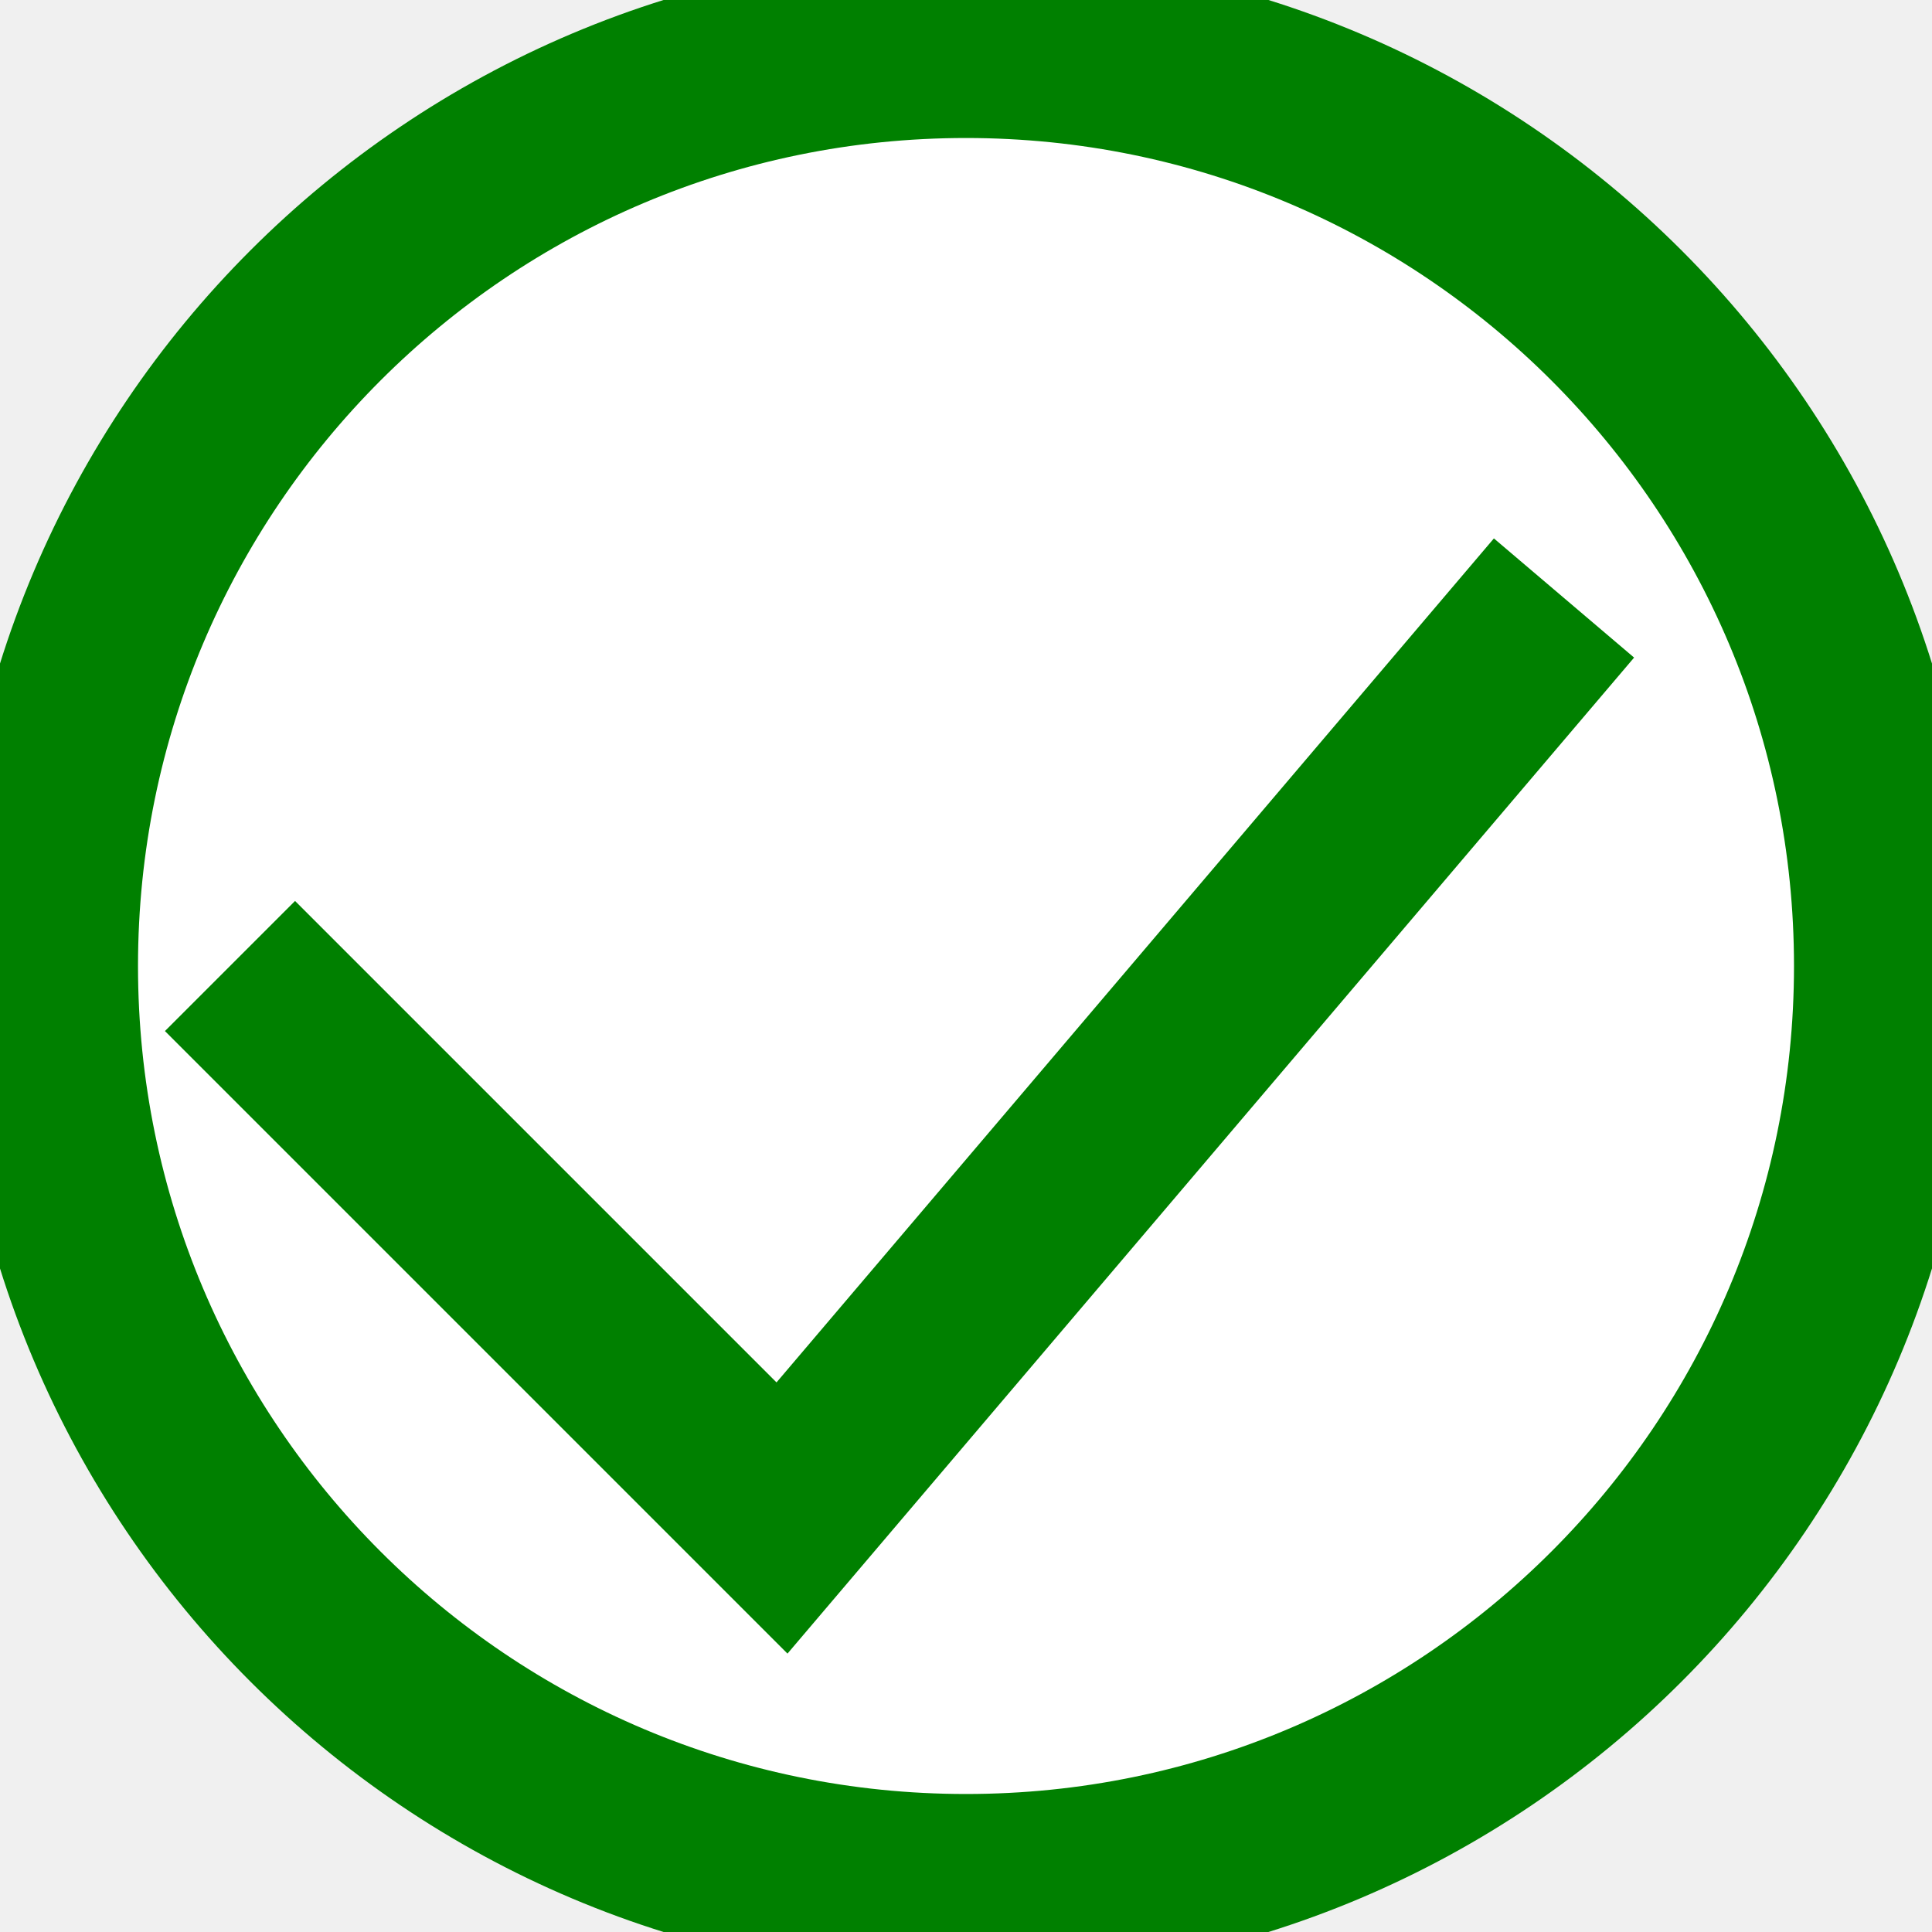
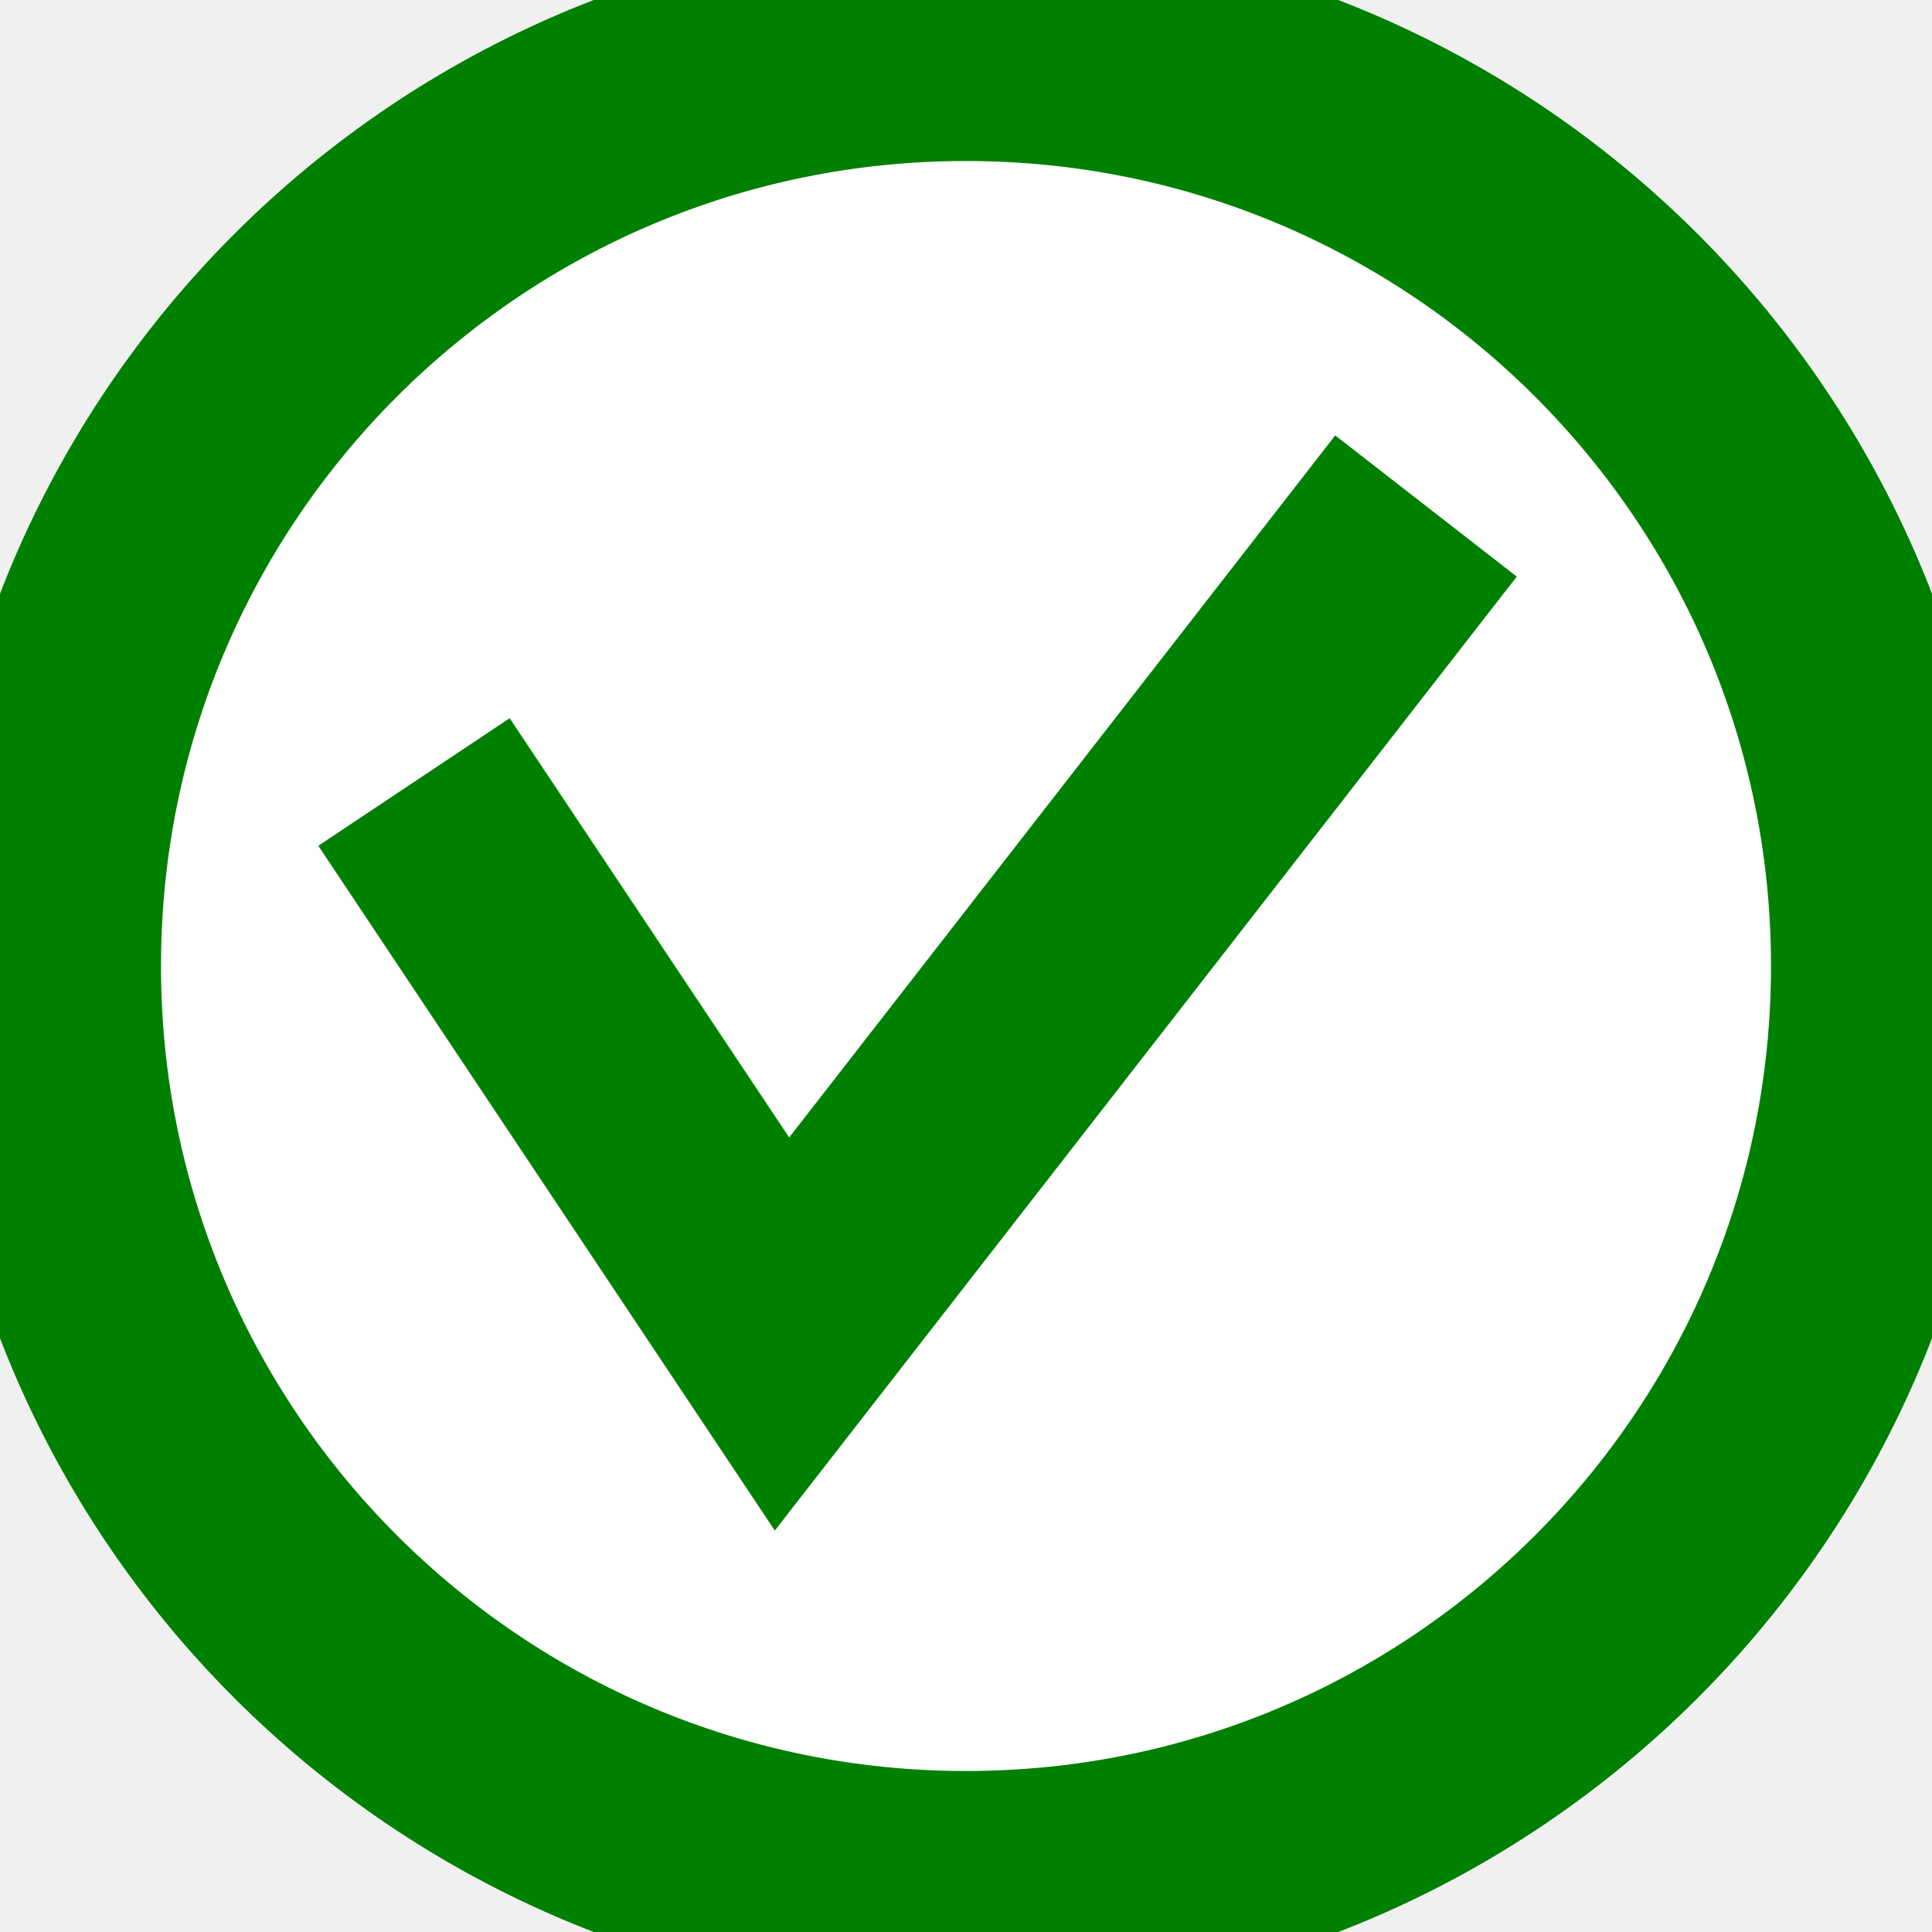
<svg xmlns="http://www.w3.org/2000/svg" viewBox="3.95 3.95 2.1 2.1">
-   <path d="M 5 4 A 1 1 0 0 0 5 6 A 1 1 0 0 0 5 4 M 4.2 5 L 4.8 5.6 L 5.65 4.6" stroke="green" stroke-width="0.2" fill="white" />
+   <path d="M 5 4 A 1 1 0 0 0 5 6 A 1 1 0 0 0 5 4 M 4.4 4.8 L 4.8 5.4 L 5.5 4.5" stroke="green" stroke-width="0.25" fill="white" />
</svg>
